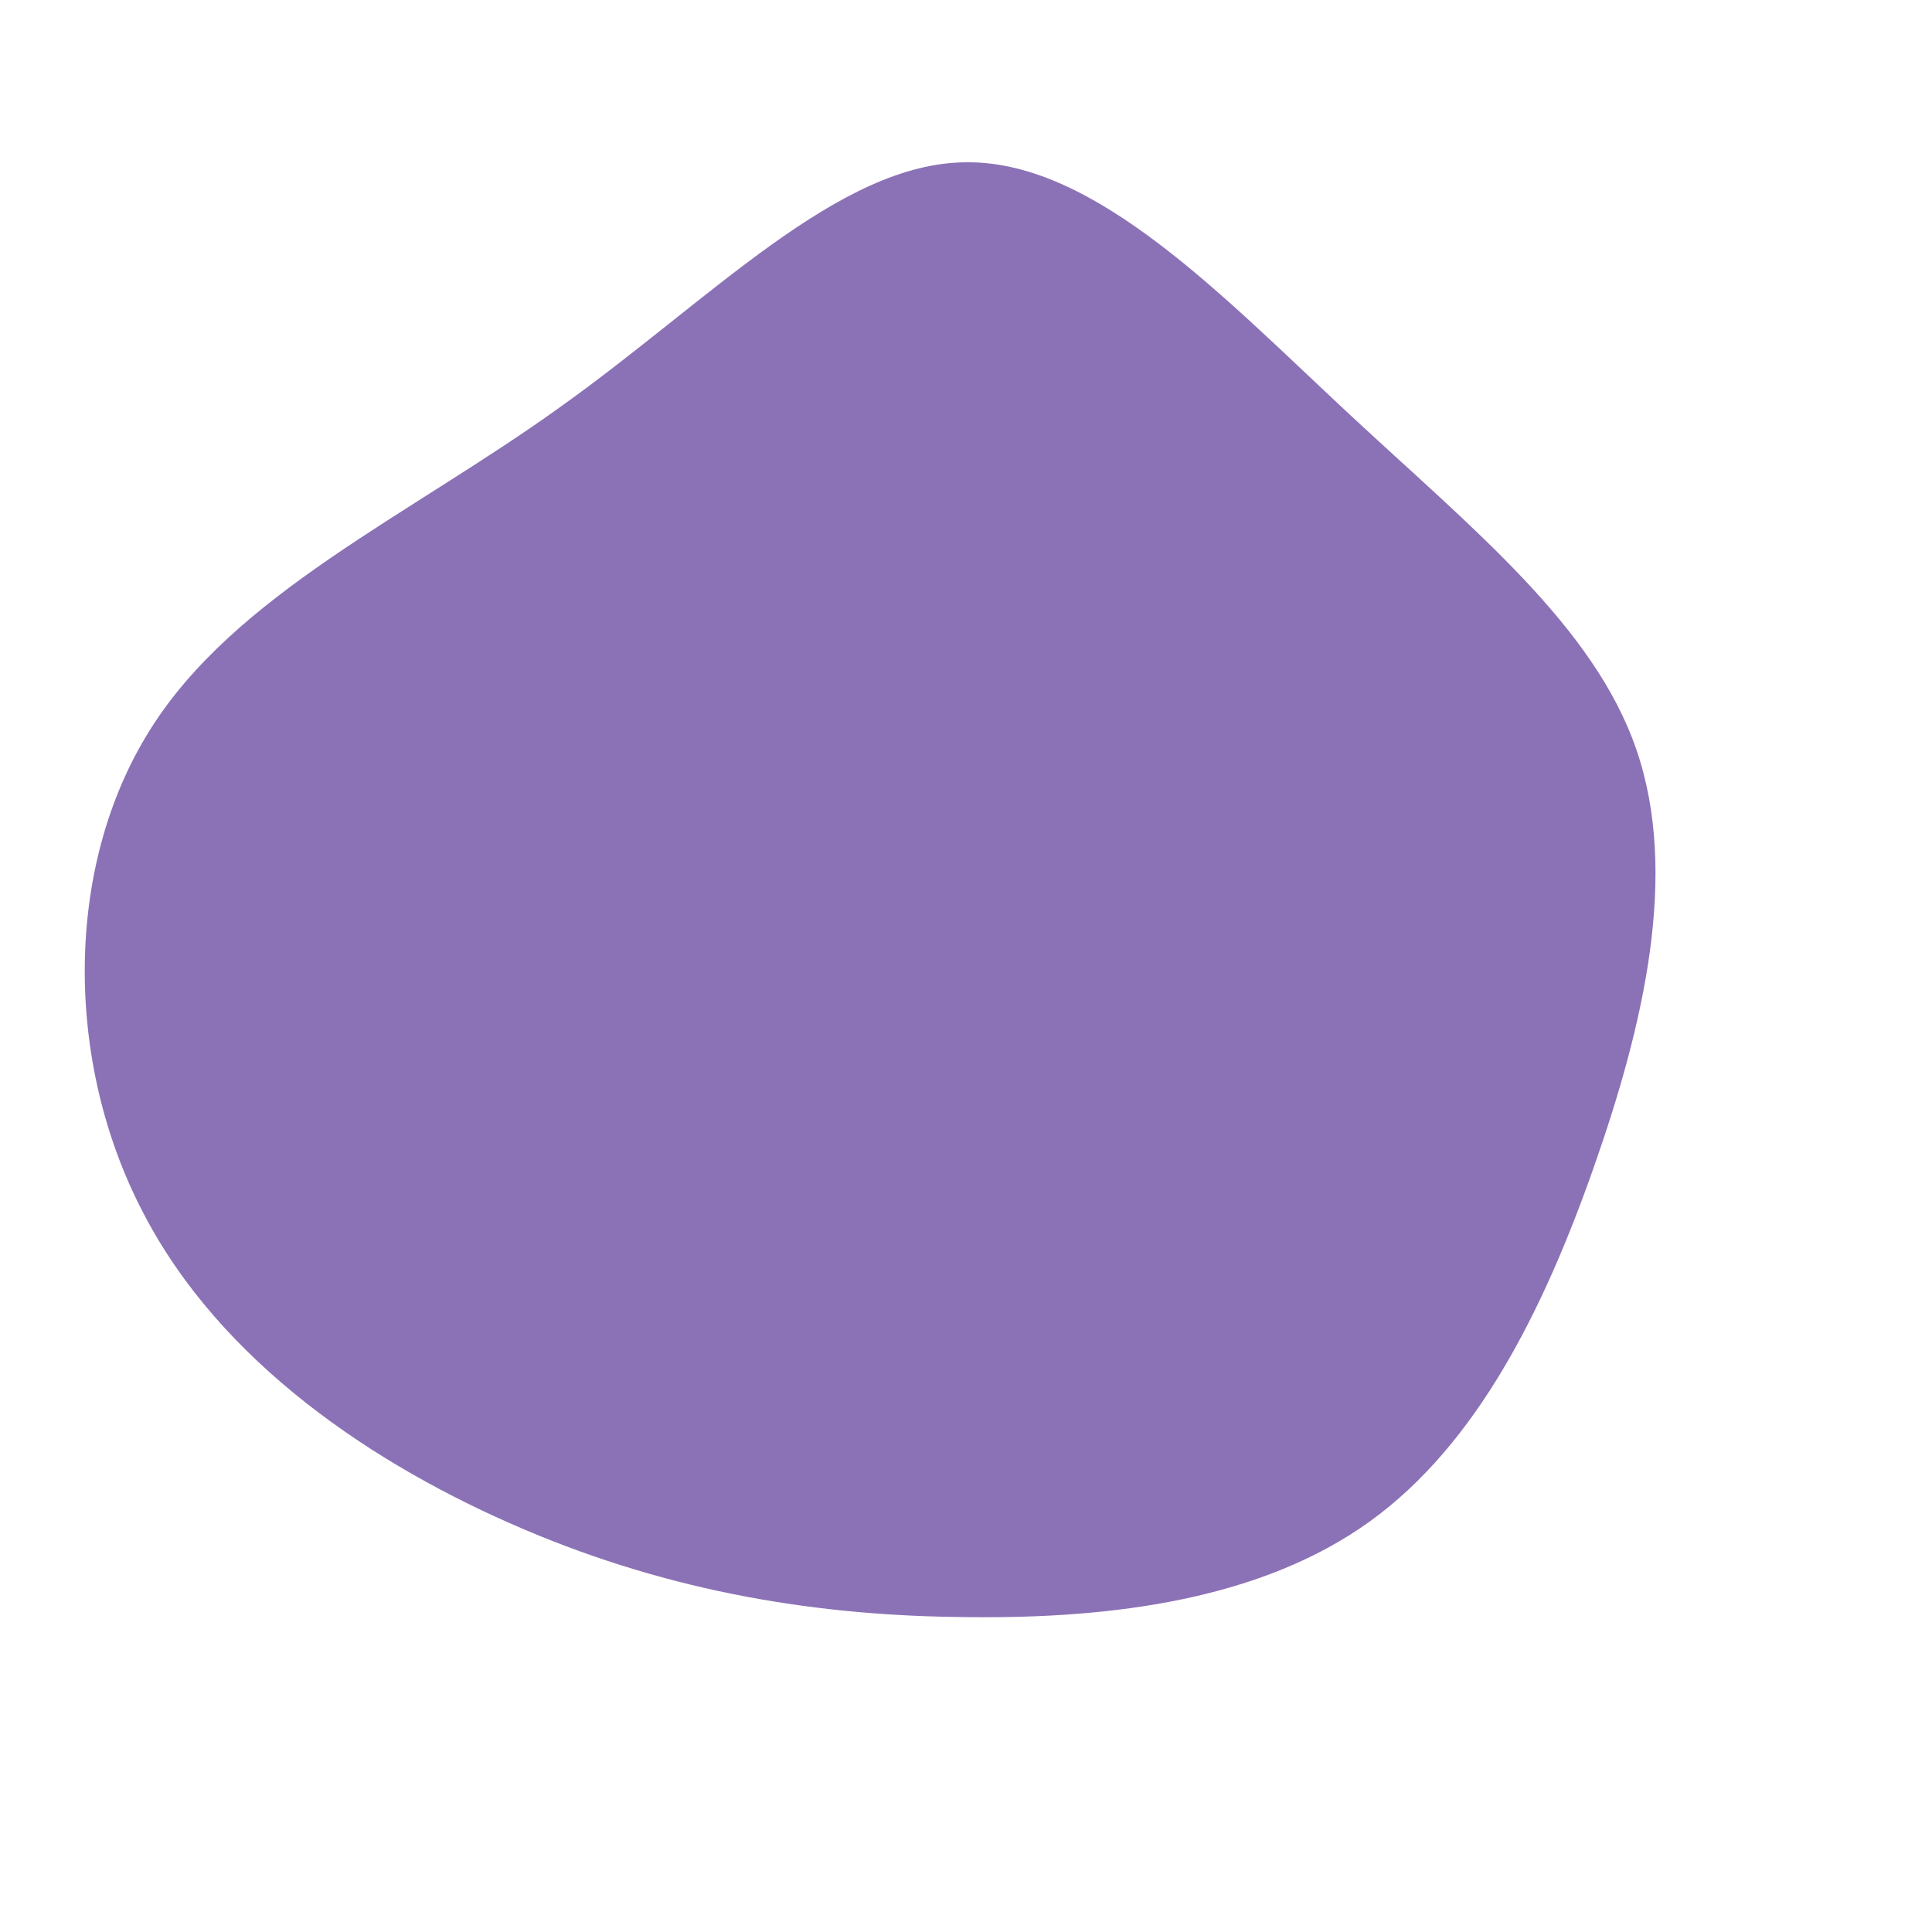
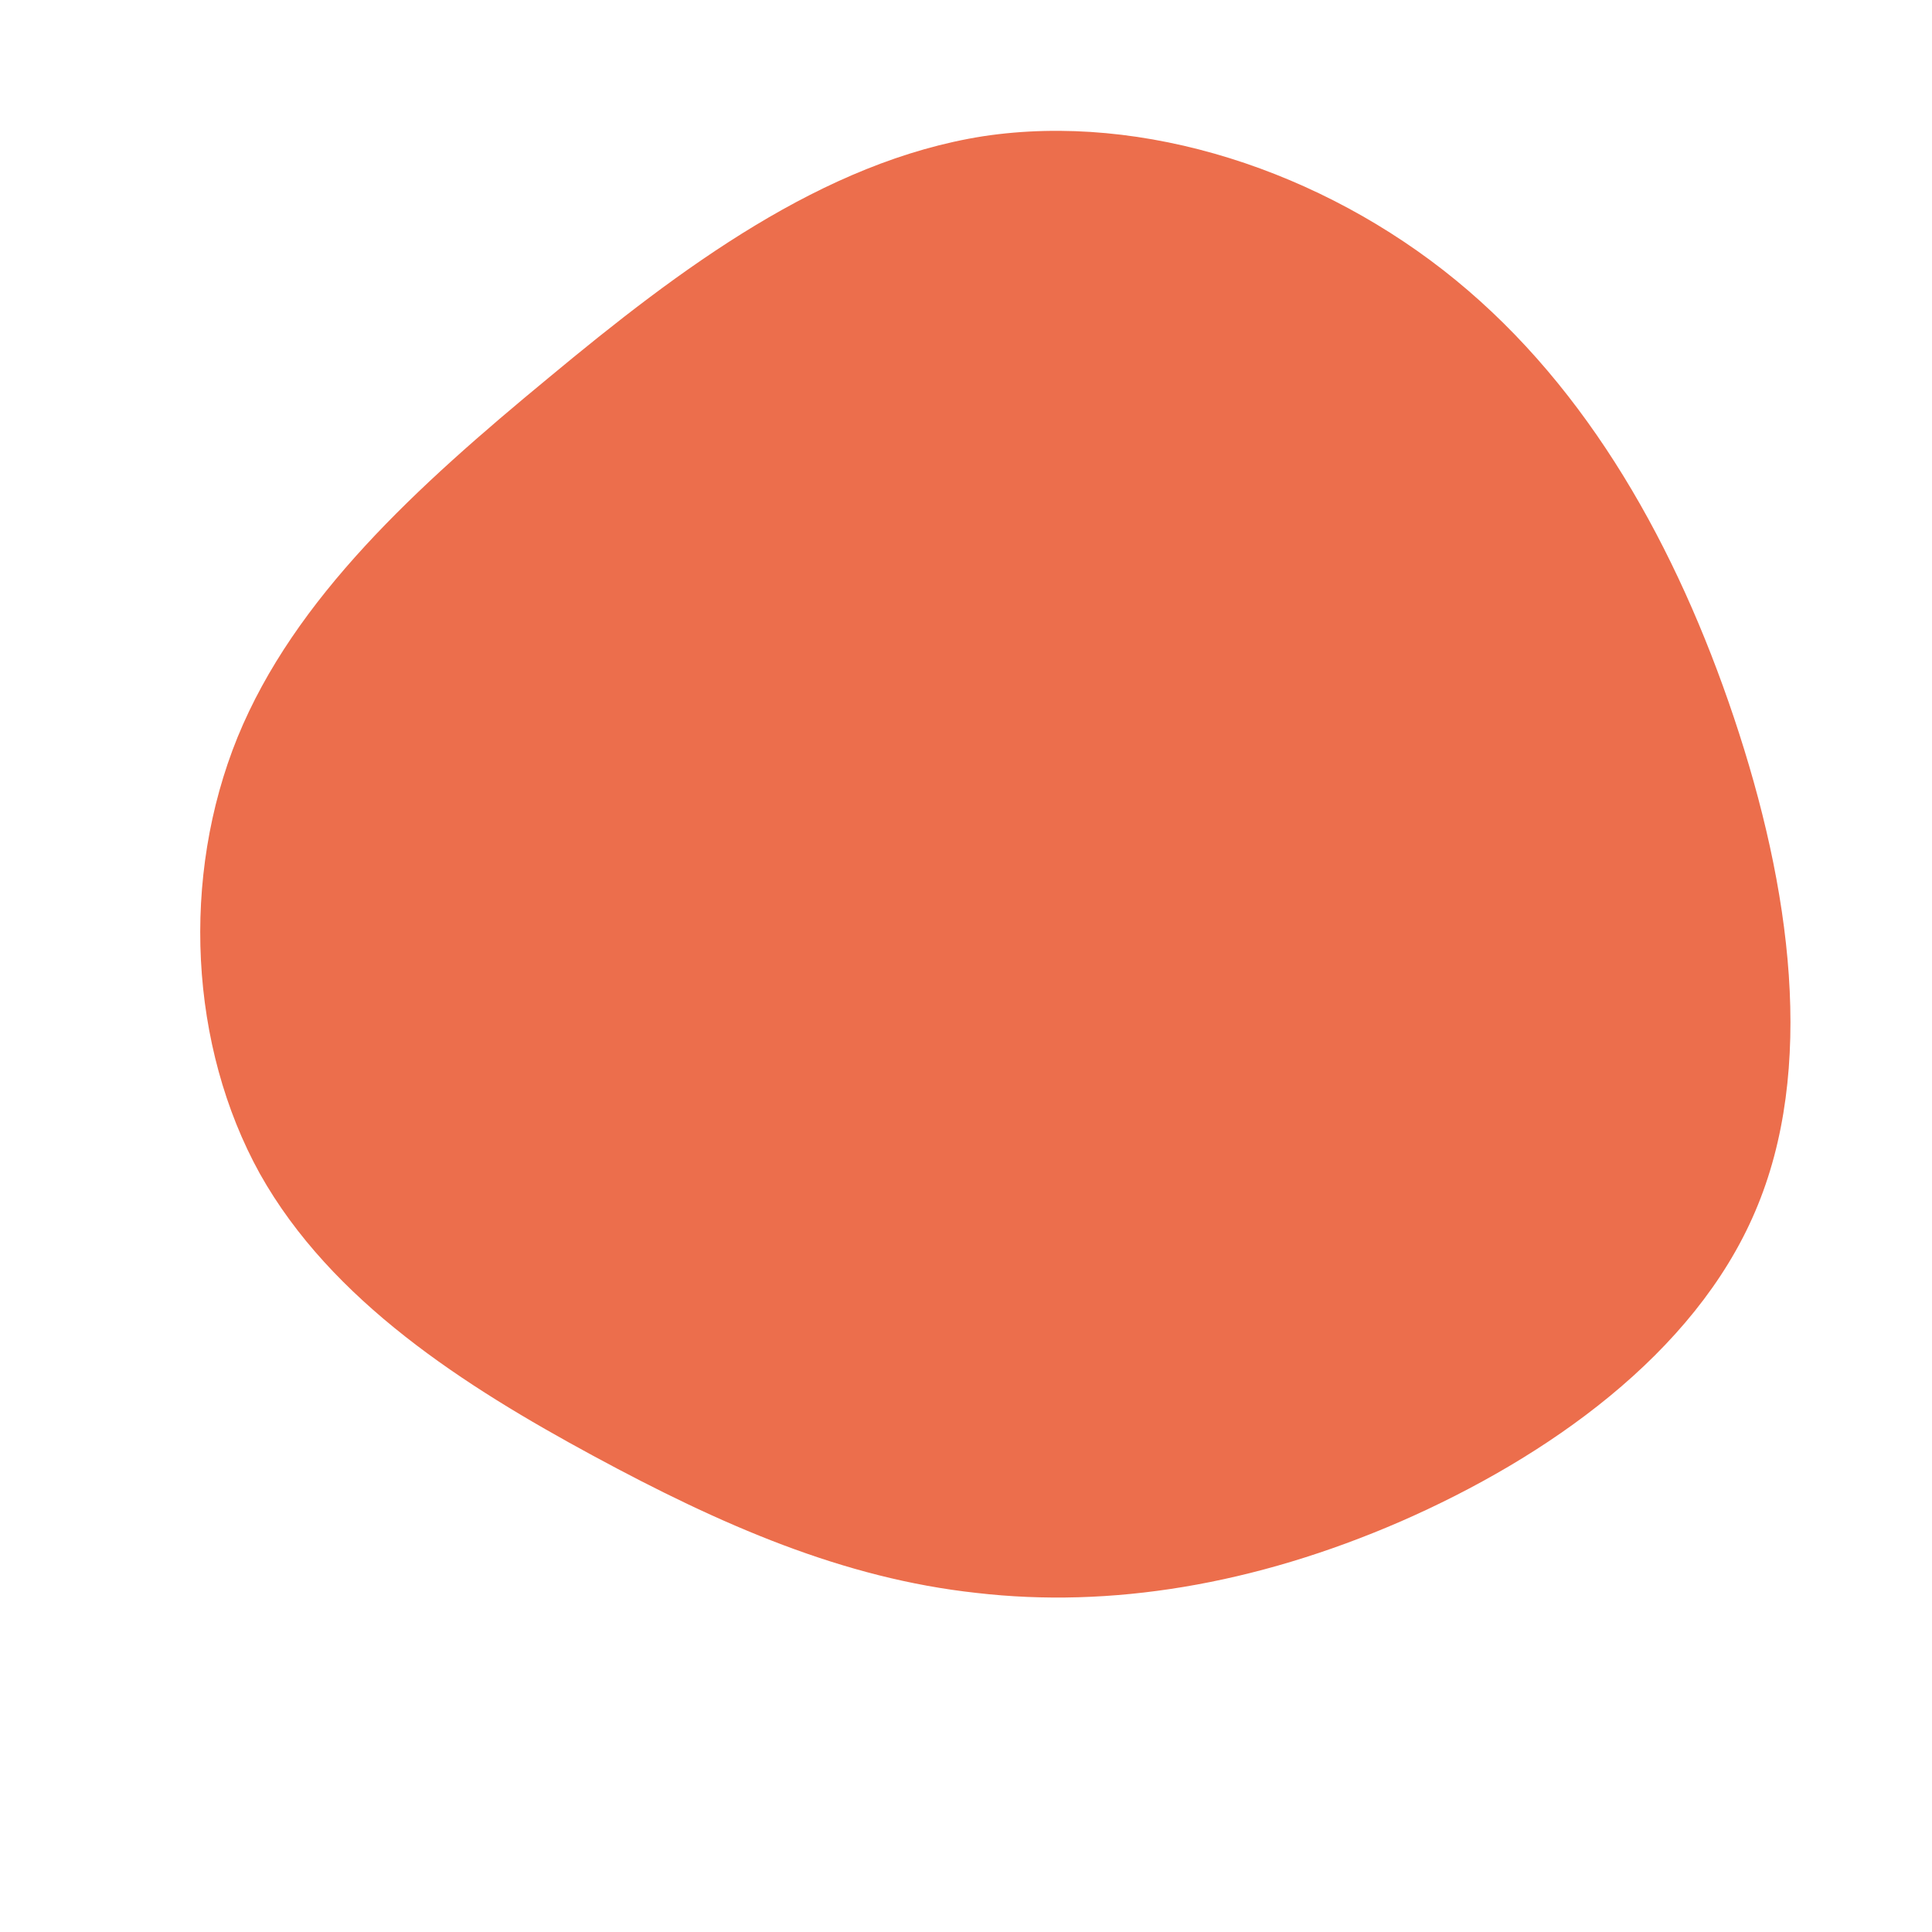
<svg xmlns="http://www.w3.org/2000/svg" viewBox="0 0 200 200">
-   <path fill="#8B72B6" d="M39.6,-57.2C52.5,-45.2,65,-35.2,69.4,-22.4C73.8,-9.6,70.2,6,65,20.8C59.8,35.6,52.9,49.5,41.8,57.5C30.7,65.5,15.4,67.6,0.1,67.4C-15.1,67.3,-30.3,64.9,-45.8,58.3C-61.3,51.7,-77.2,41,-85.2,25.5C-93.3,10,-93.4,-10.2,-84.5,-24.4C-75.7,-38.5,-57.7,-46.6,-42.1,-57.8C-26.5,-68.9,-13.2,-83.2,0.1,-83.2C13.4,-83.3,26.7,-69.2,39.6,-57.2Z" transform="translate(100 100)" />
+   <path fill="#EC6E4C" d="M50.7,-71C64.5,-59.7,73.6,-43.3,79.5,-25.7C85.4,-8.1,88,10.7,81.7,25.4C75.4,40.2,60.1,50.9,45,57.5C29.8,64.1,14.9,66.5,1.1,64.9C-12.7,63.4,-25.3,57.9,-38.6,50.7C-51.9,43.5,-65.7,34.7,-73.1,21.5C-80.4,8.3,-81.3,-9.2,-75.4,-23.7C-69.5,-38.1,-56.9,-49.6,-43.2,-60.9C-29.6,-72.2,-14.8,-83.3,1.8,-85.9C18.4,-88.4,36.9,-82.3,50.7,-71Z" transform="translate(100 100)" />
</svg>
